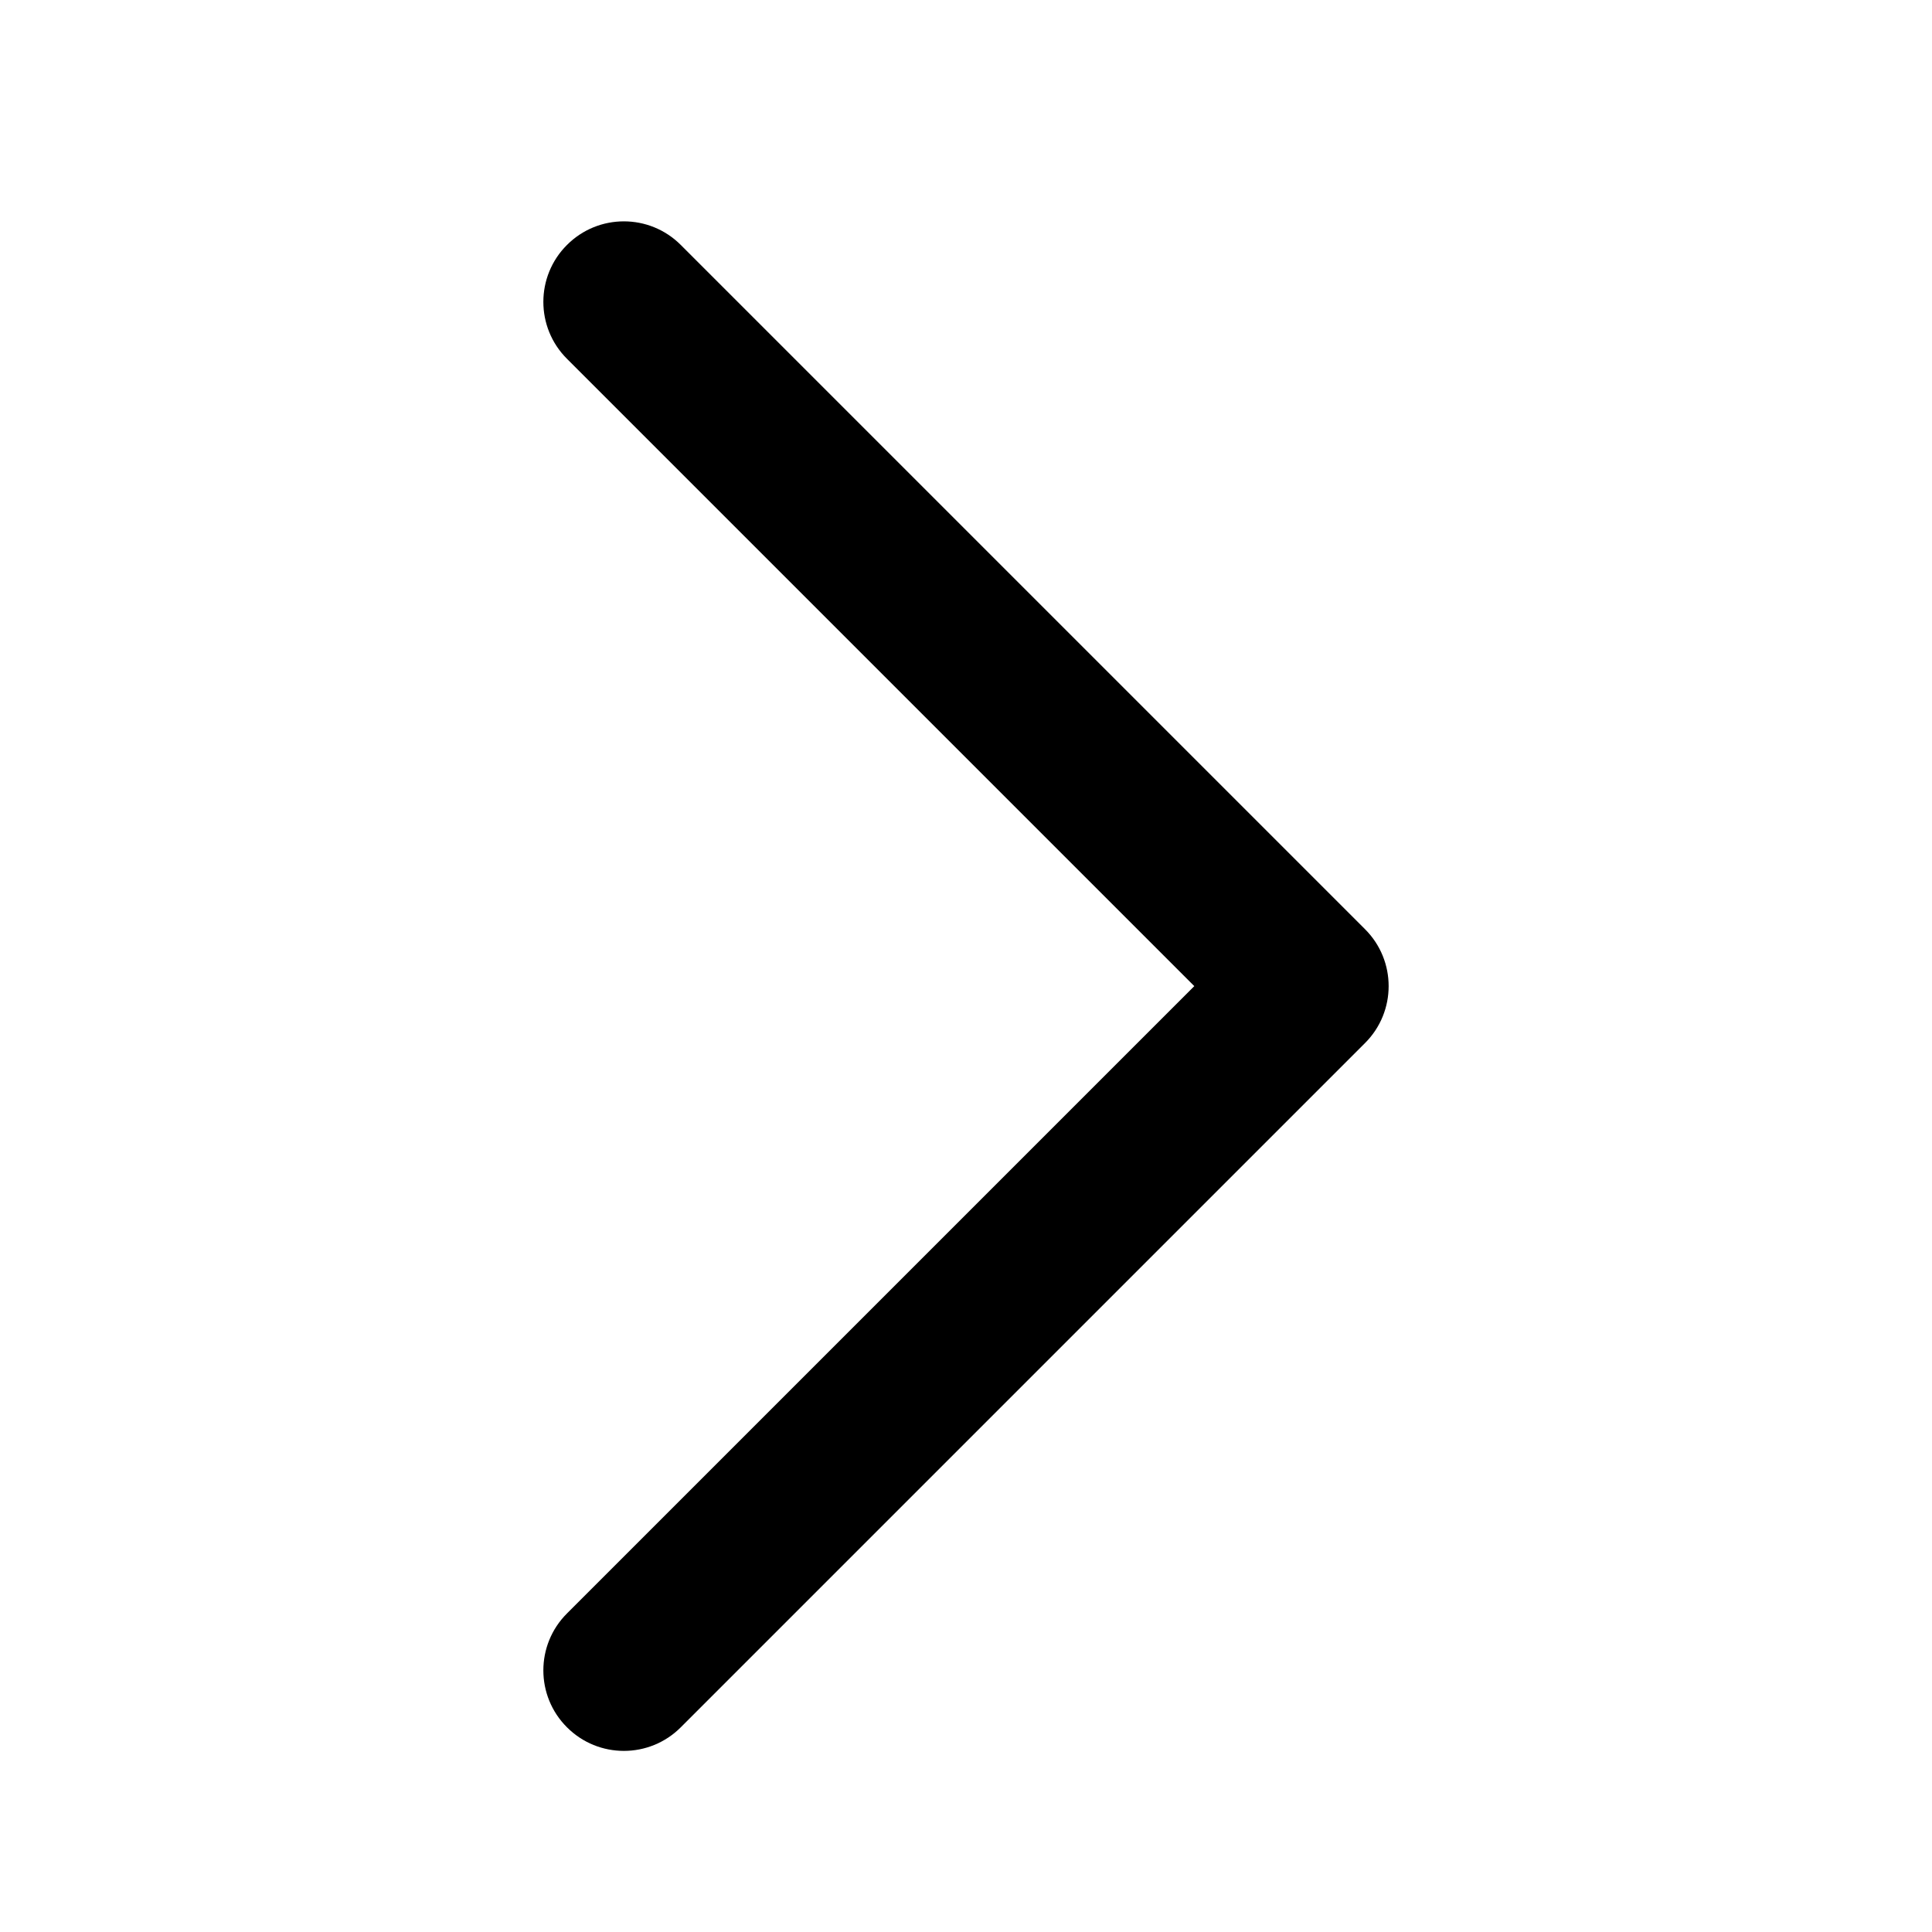
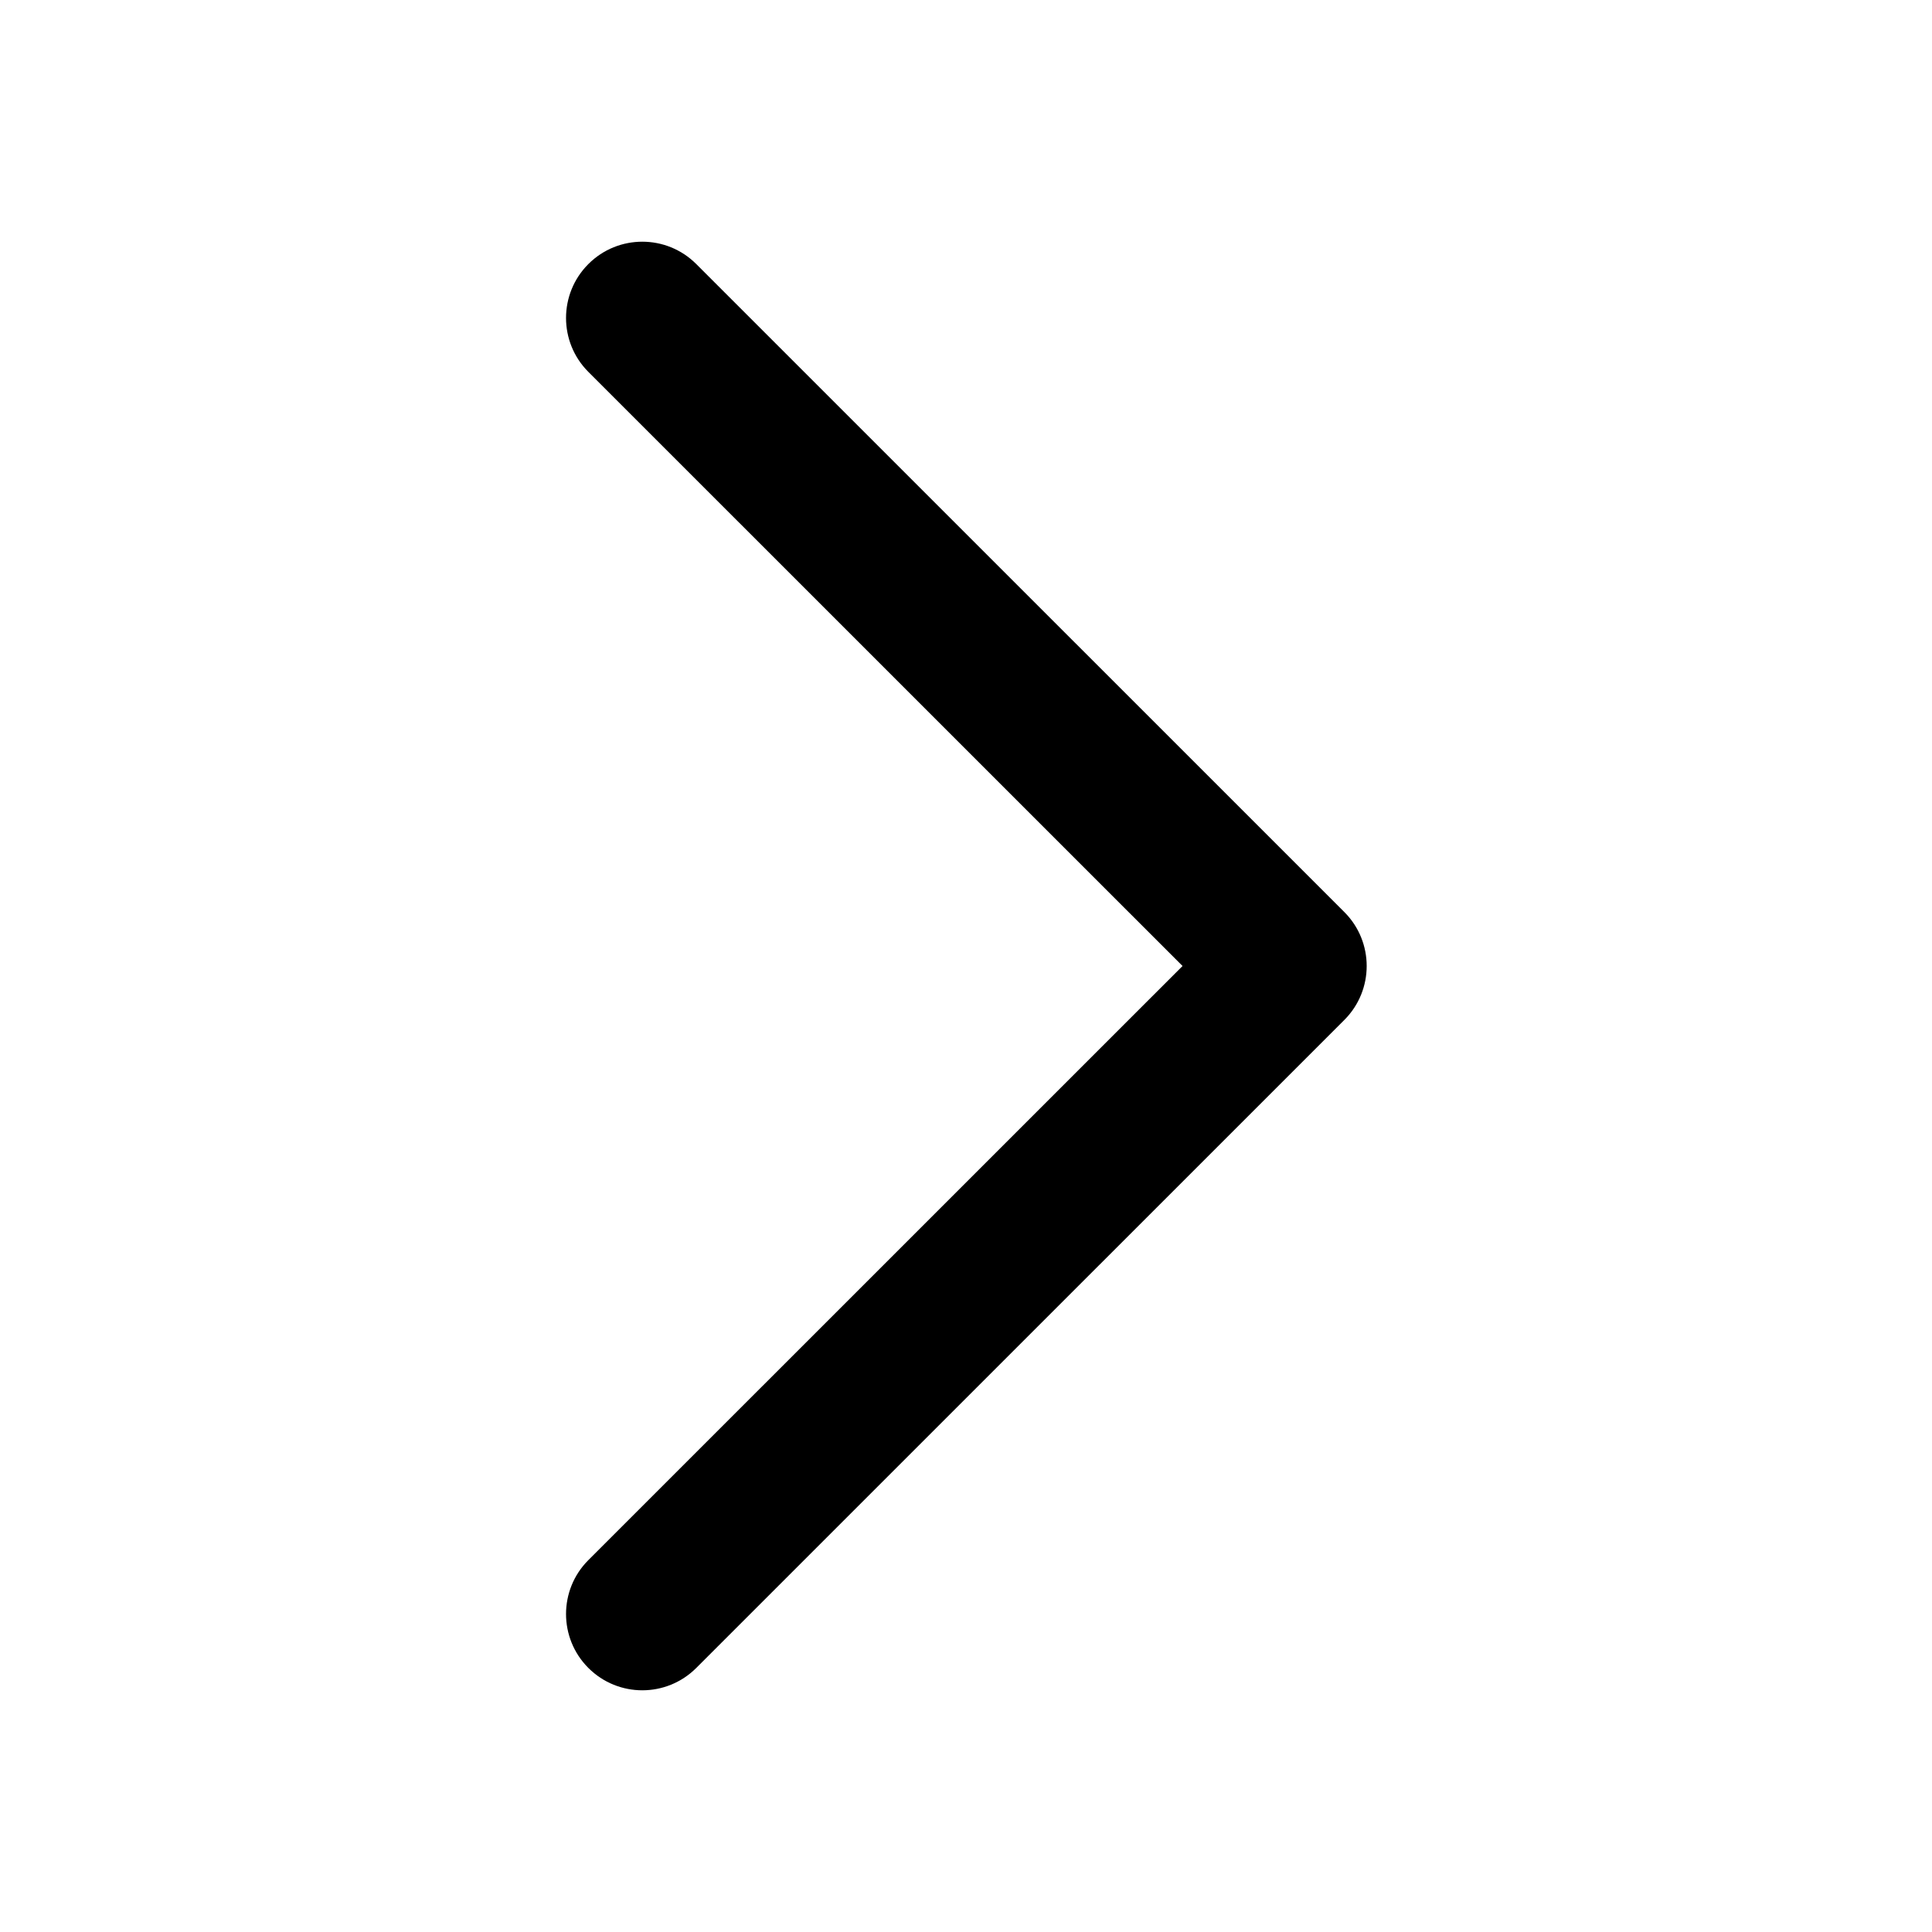
<svg xmlns="http://www.w3.org/2000/svg" width="24" height="24" viewBox="0 0 24 24" fill="none" data-karrot-ui-icon="true">
-   <path fill-rule="evenodd" clip-rule="evenodd" d="M7.043 21.457C6.652 21.067 6.652 20.433 7.043 20.043L14.836 12.25L7.043 4.457C6.652 4.067 6.652 3.433 7.043 3.043C7.433 2.652 8.067 2.652 8.457 3.043L16.957 11.543C17.348 11.933 17.348 12.567 16.957 12.957L8.457 21.457C8.067 21.848 7.433 21.848 7.043 21.457Z" fill="currentColor" />
+   <path fill-rule="evenodd" clip-rule="evenodd" d="M8.649 3.28L16.7 11.33C17.07 11.7 17.07 12.3 16.7 12.67L8.649 20.72C8.279 21.09 7.679 21.09 7.309 20.72C6.939 20.35 6.939 19.75 7.309 19.38L14.69 12L7.309 4.62C6.939 4.25 6.939 3.65 7.309 3.28C7.679 2.91 8.279 2.91 8.649 3.28Z" fill="currentColor" />
</svg>
